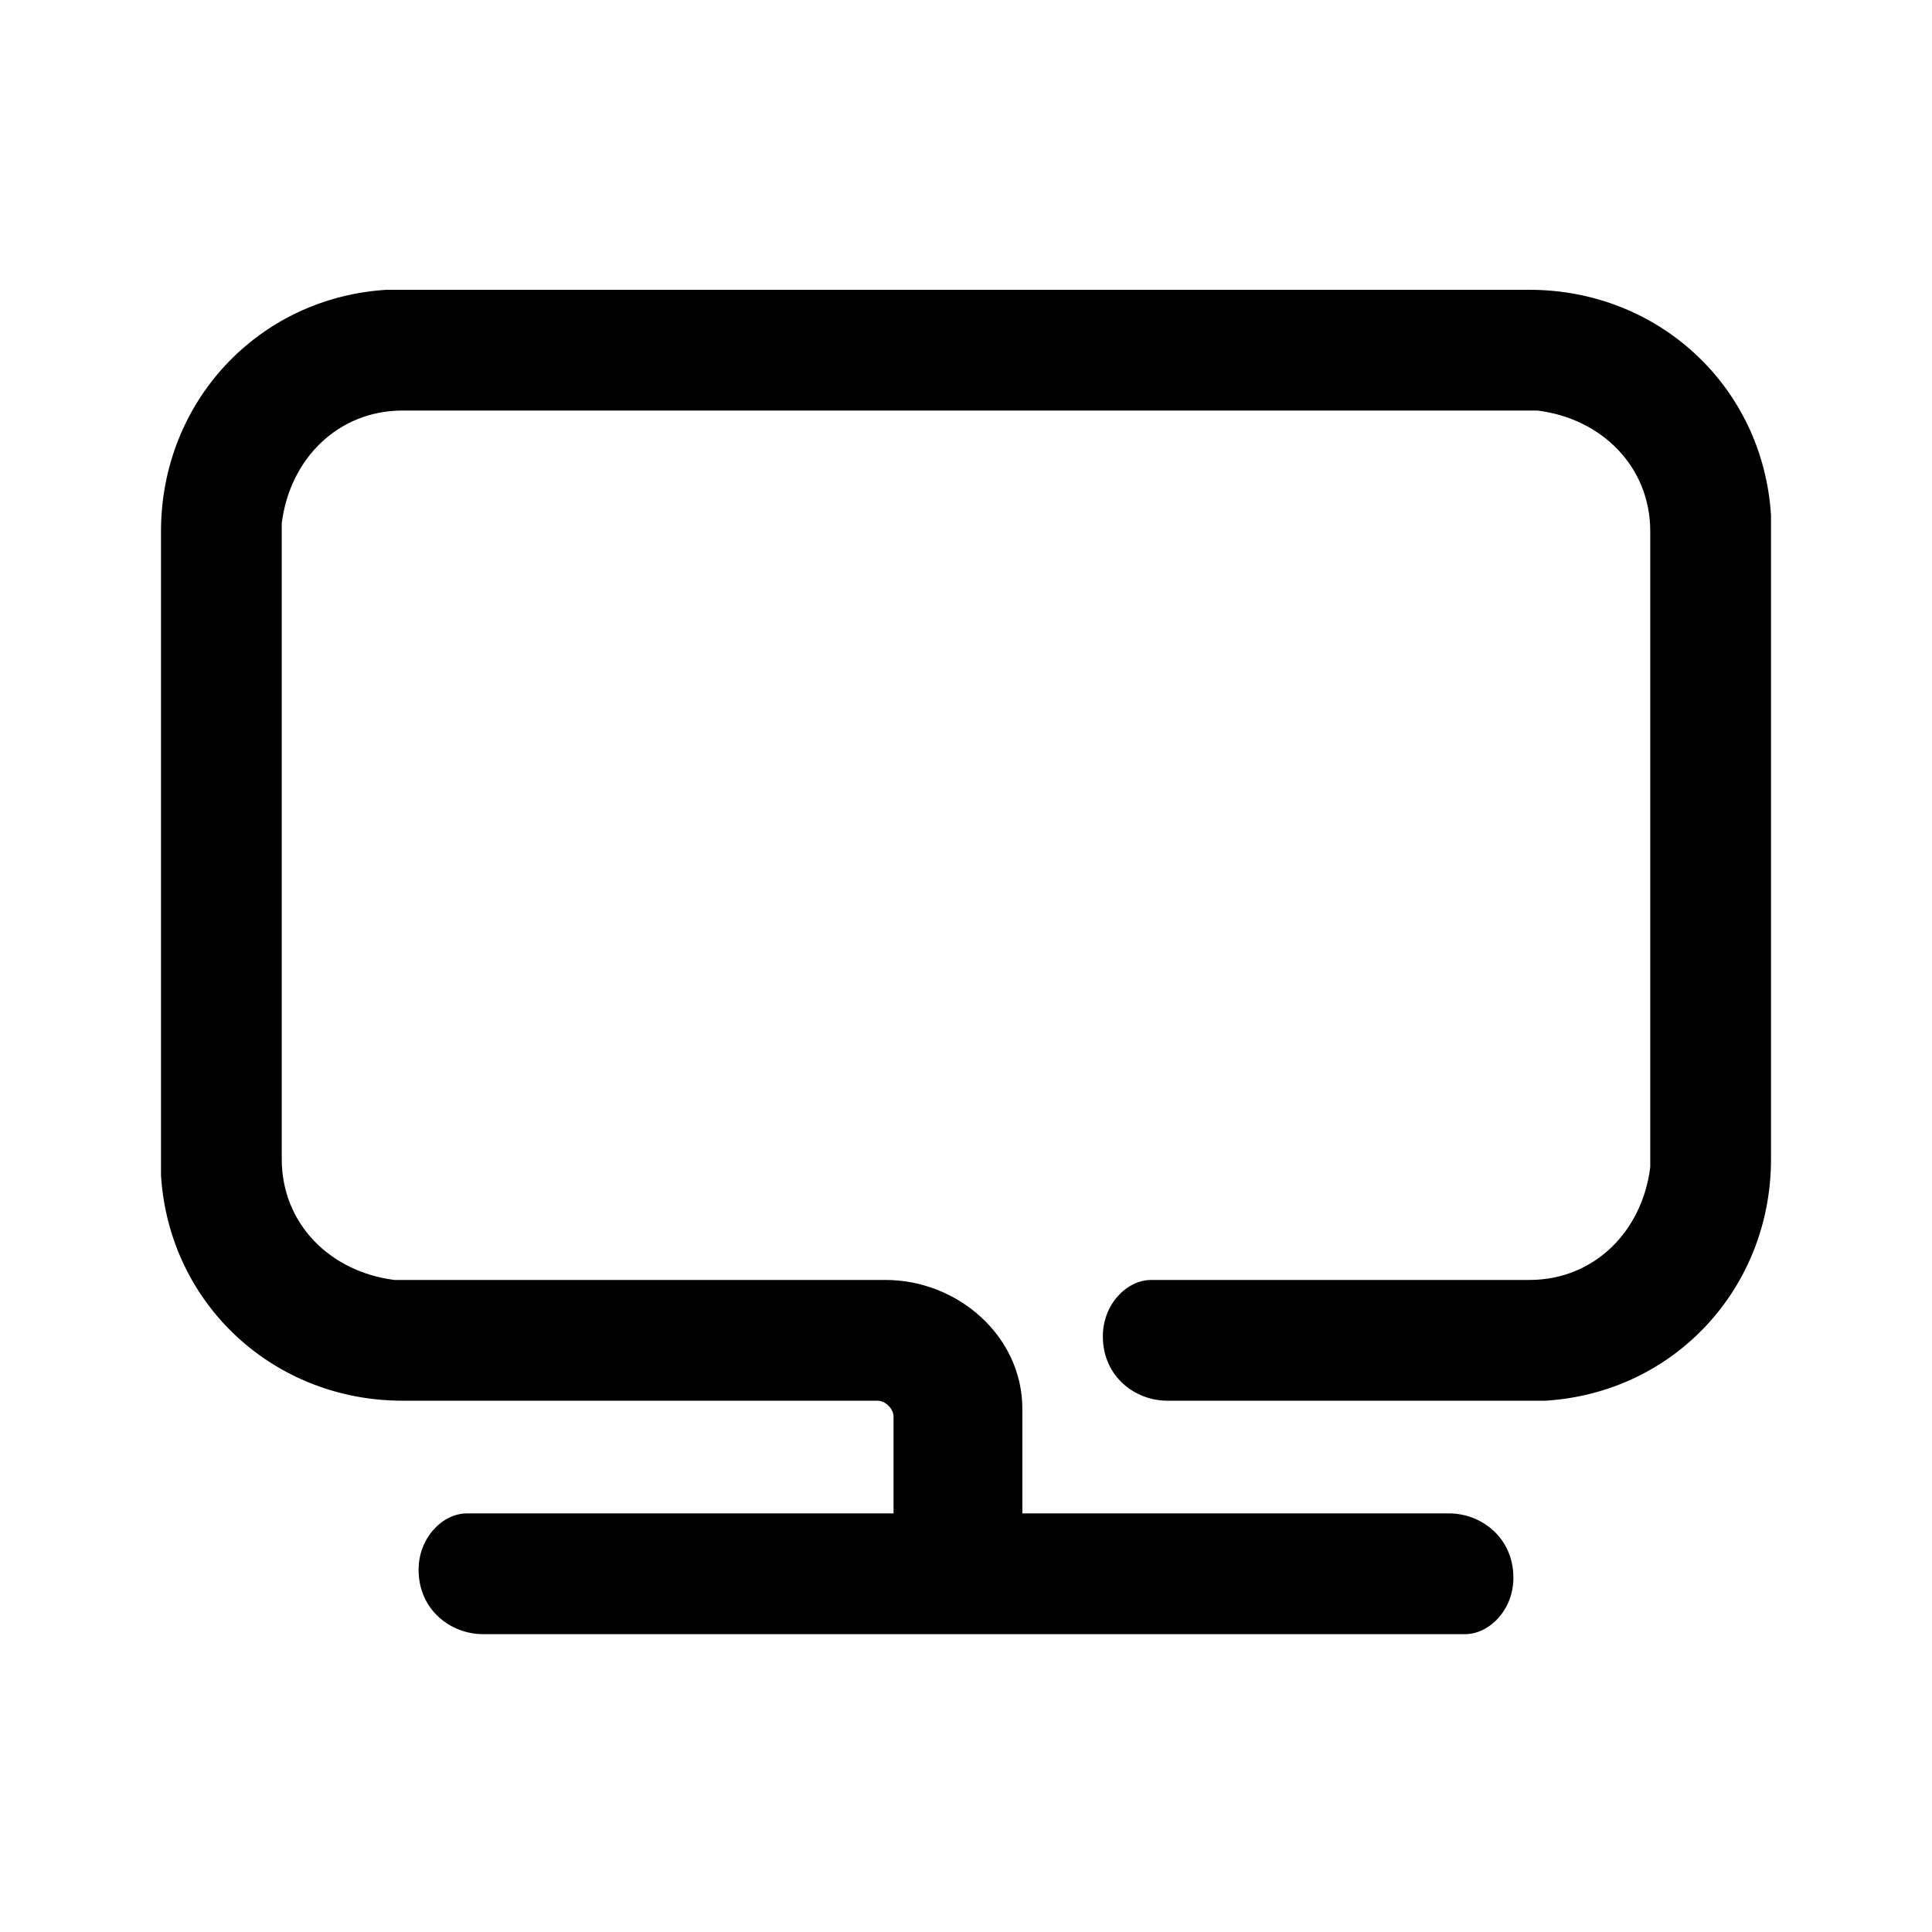
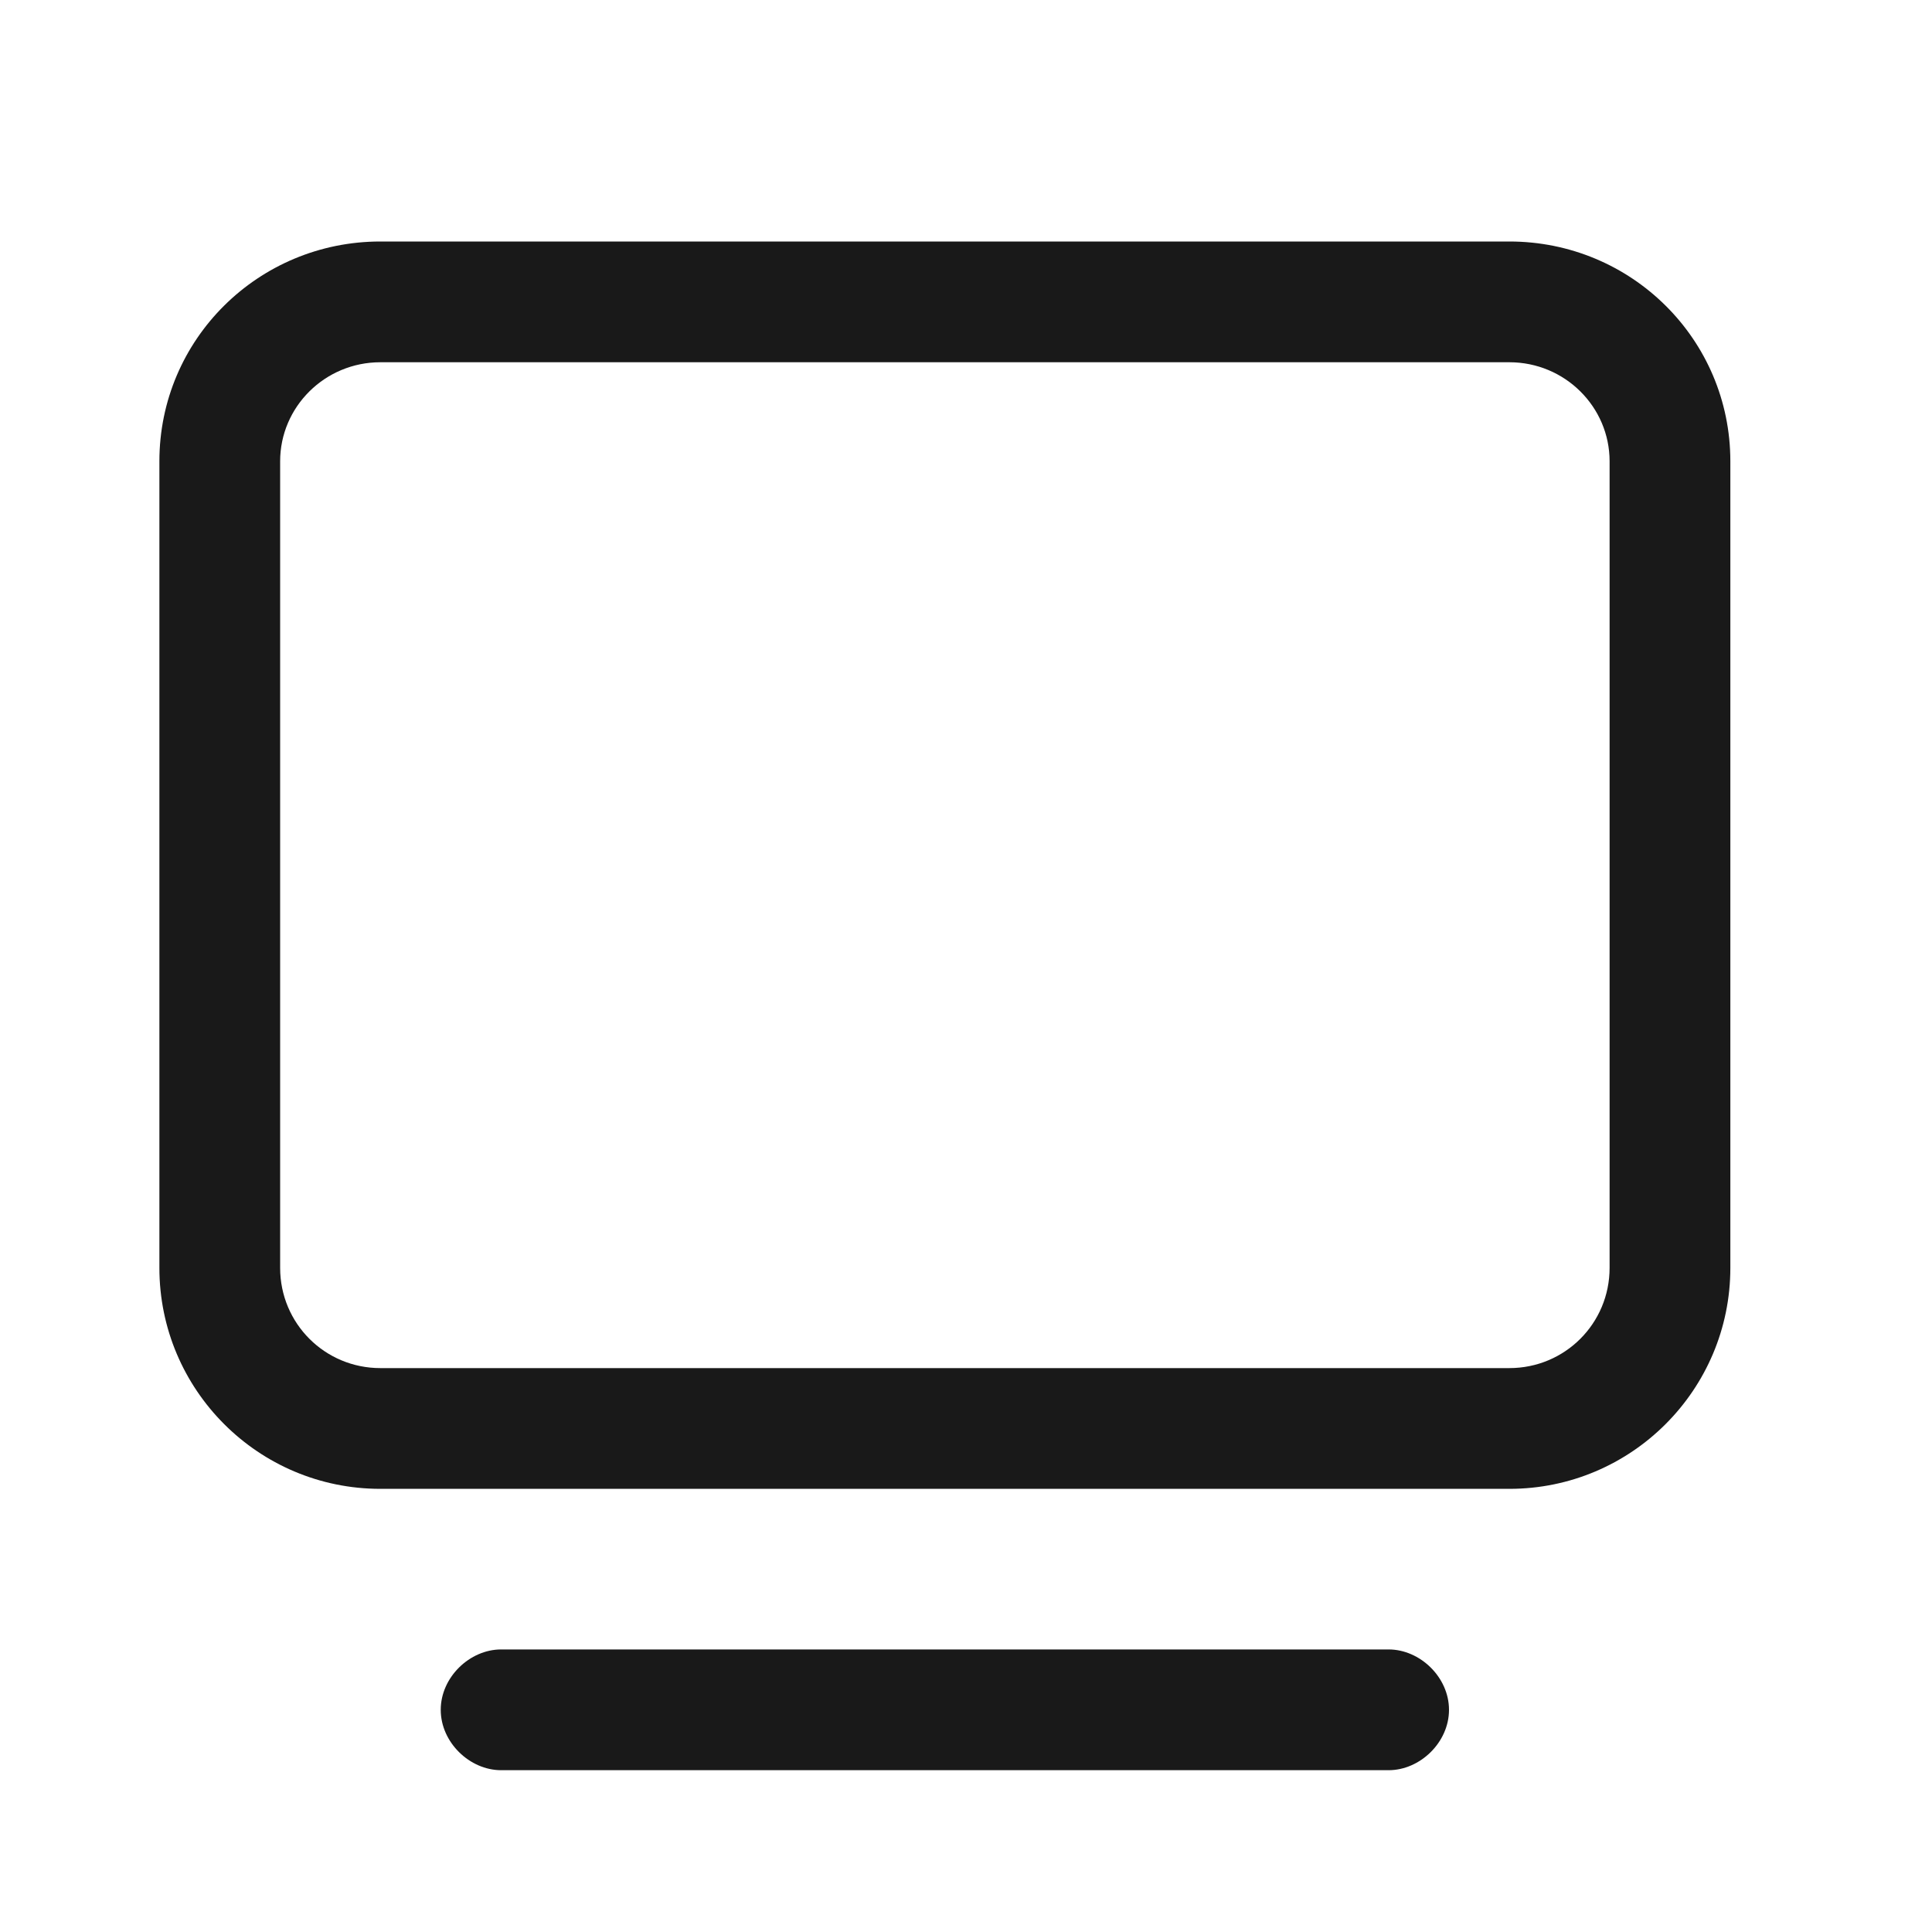
- <svg xmlns="http://www.w3.org/2000/svg" version="1.1" id="图层_1" x="0px" y="0px" viewBox="0 0 24 24" style="enable-background:new 0 0 24 24;" xml:space="preserve">
-   <style type="text/css">
- 	.st0{fill-rule:evenodd;clip-rule:evenodd;fill:currentColor;fill-opacity:0;}
- 	.st1{fill-rule:evenodd;clip-rule:evenodd;fill:currentColor;}
- </style>
-   <g id="ic_tv_lined">
-     <g id="编组">
-       <rect id="矩形" class="st0" width="24" height="24" />
-       <path id="形状结合" class="st1" d="M19,3.6c1.6,0,2.9,1.2,3,2.8l0,0.2v7.8c0,1.6-1.2,2.9-2.8,3l-0.2,0h-4.5    c-0.4,0-0.8-0.3-0.8-0.8c0-0.4,0.3-0.7,0.6-0.7l0.1,0H19c0.8,0,1.4-0.6,1.5-1.4l0-0.1V6.6c0-0.8-0.6-1.4-1.4-1.5l-0.1,0H5    c-0.8,0-1.4,0.6-1.5,1.4l0,0.1v7.8c0,0.8,0.6,1.4,1.4,1.5l0.1,0h6c0.9,0,1.7,0.7,1.7,1.6l0,0.1l0,1.2l5.3,0c0.4,0,0.8,0.3,0.8,0.8    c0,0.4-0.3,0.7-0.6,0.7l-0.1,0H6c-0.4,0-0.8-0.3-0.8-0.8c0-0.4,0.3-0.7,0.6-0.7l0.1,0l5.2,0l0-1.2c0-0.1-0.1-0.2-0.2-0.2l-0.1,0H5    c-1.6,0-2.9-1.2-3-2.8l0-0.2V6.6c0-1.6,1.2-2.9,2.8-3l0.2,0H19z" />
-     </g>
+ <svg xmlns="http://www.w3.org/2000/svg" width="16" height="16" viewBox="0 0 16 16" fill="none">
+   <defs />
+   <mask id="mask439_9293" mask-type="alpha" maskUnits="userSpaceOnUse" x="0" y="0" width="16" height="16">
+     <rect id="远程登录-telnet" width="16" height="16" fill="#000000" fill-opacity="1" />
+   </mask>
+   <g mask="url(#mask439_9293)">
+     <path id="形状" d="M12.5 2L3.15 2C2.14 2 1.32 2.81 1.32 3.82L1.32 10.5C1.32 11.51 2.14 12.33 3.15 12.33L12.5 12.33C13.51 12.33 14.33 11.51 14.33 10.5L14.33 3.82C14.33 2.81 13.51 2 12.5 2ZM13.33 10.5C13.33 10.96 12.96 11.33 12.5 11.33L3.15 11.33C2.69 11.33 2.32 10.96 2.32 10.5L2.32 3.82C2.32 3.37 2.69 3 3.15 3L12.5 3C12.96 3 13.33 3.37 13.33 3.82L13.33 10.5ZM12 14.16C12 14.43 11.76 14.66 11.5 14.66L4.15 14.66C3.89 14.66 3.65 14.43 3.65 14.16C3.65 13.89 3.89 13.66 4.15 13.66L11.5 13.66C11.76 13.66 12 13.89 12 14.16Z" fill="#191919" fill-opacity="1" fill-rule="nonzero" />
  </g>
</svg>
